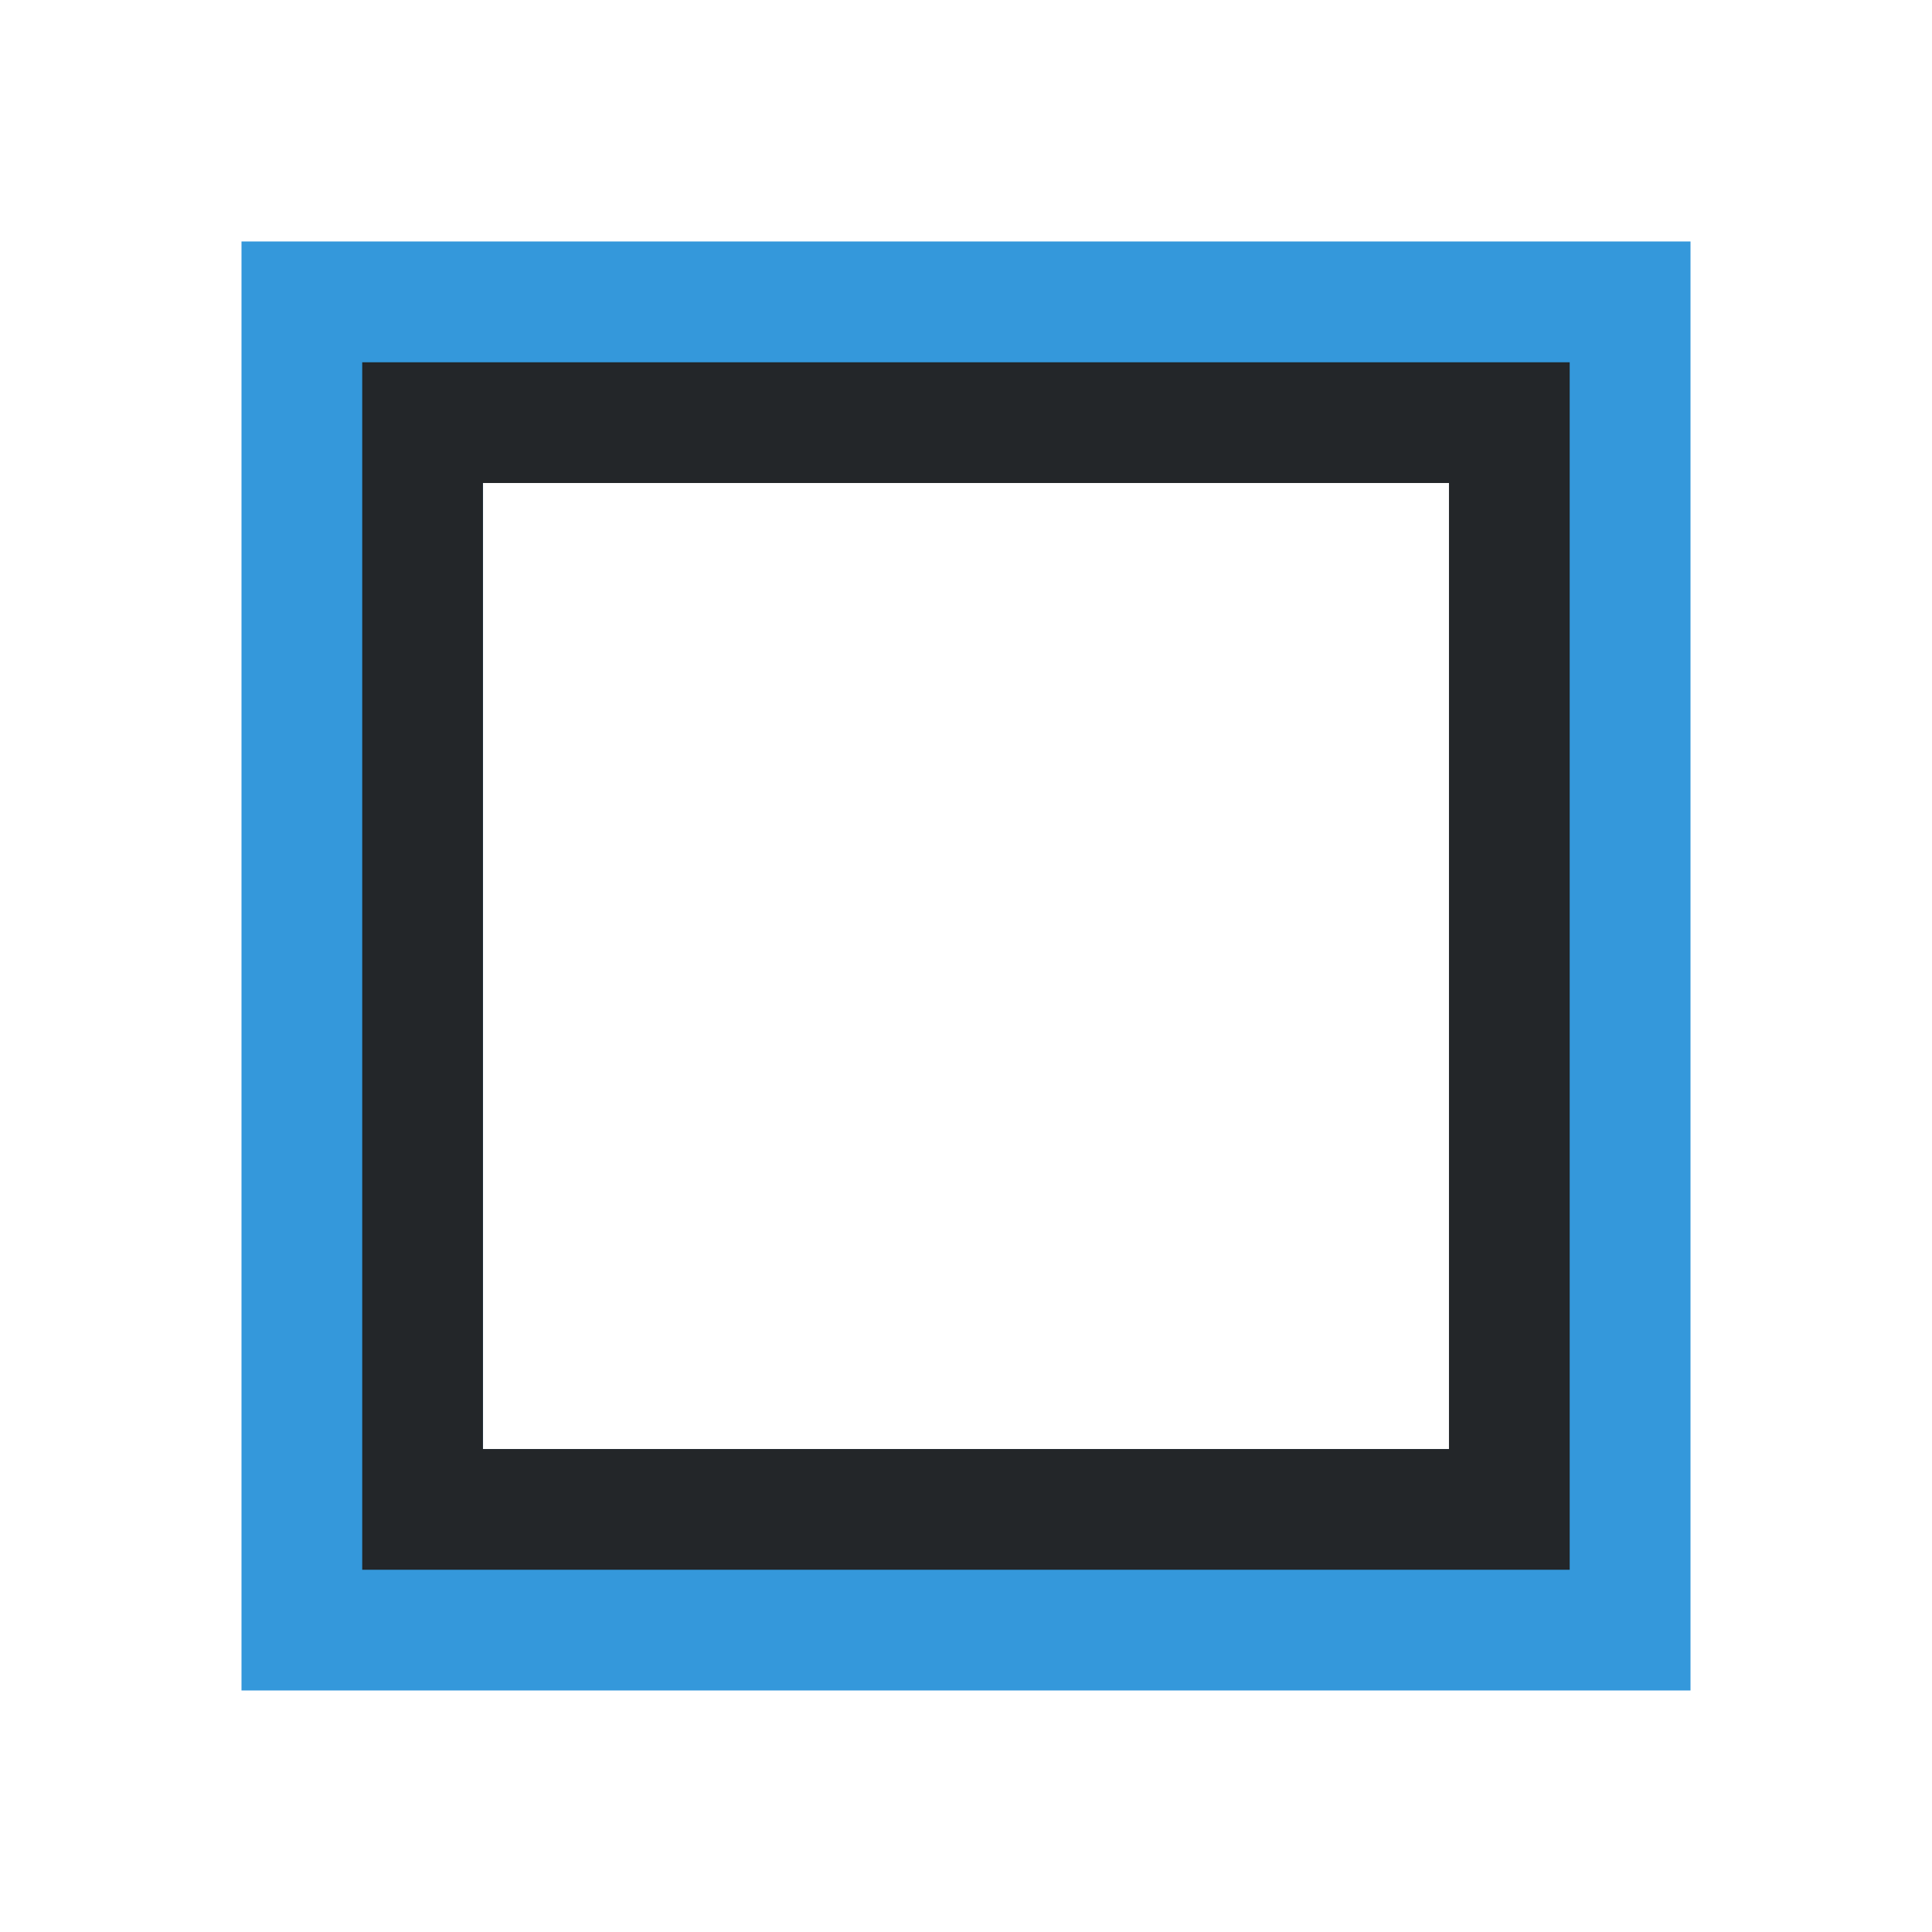
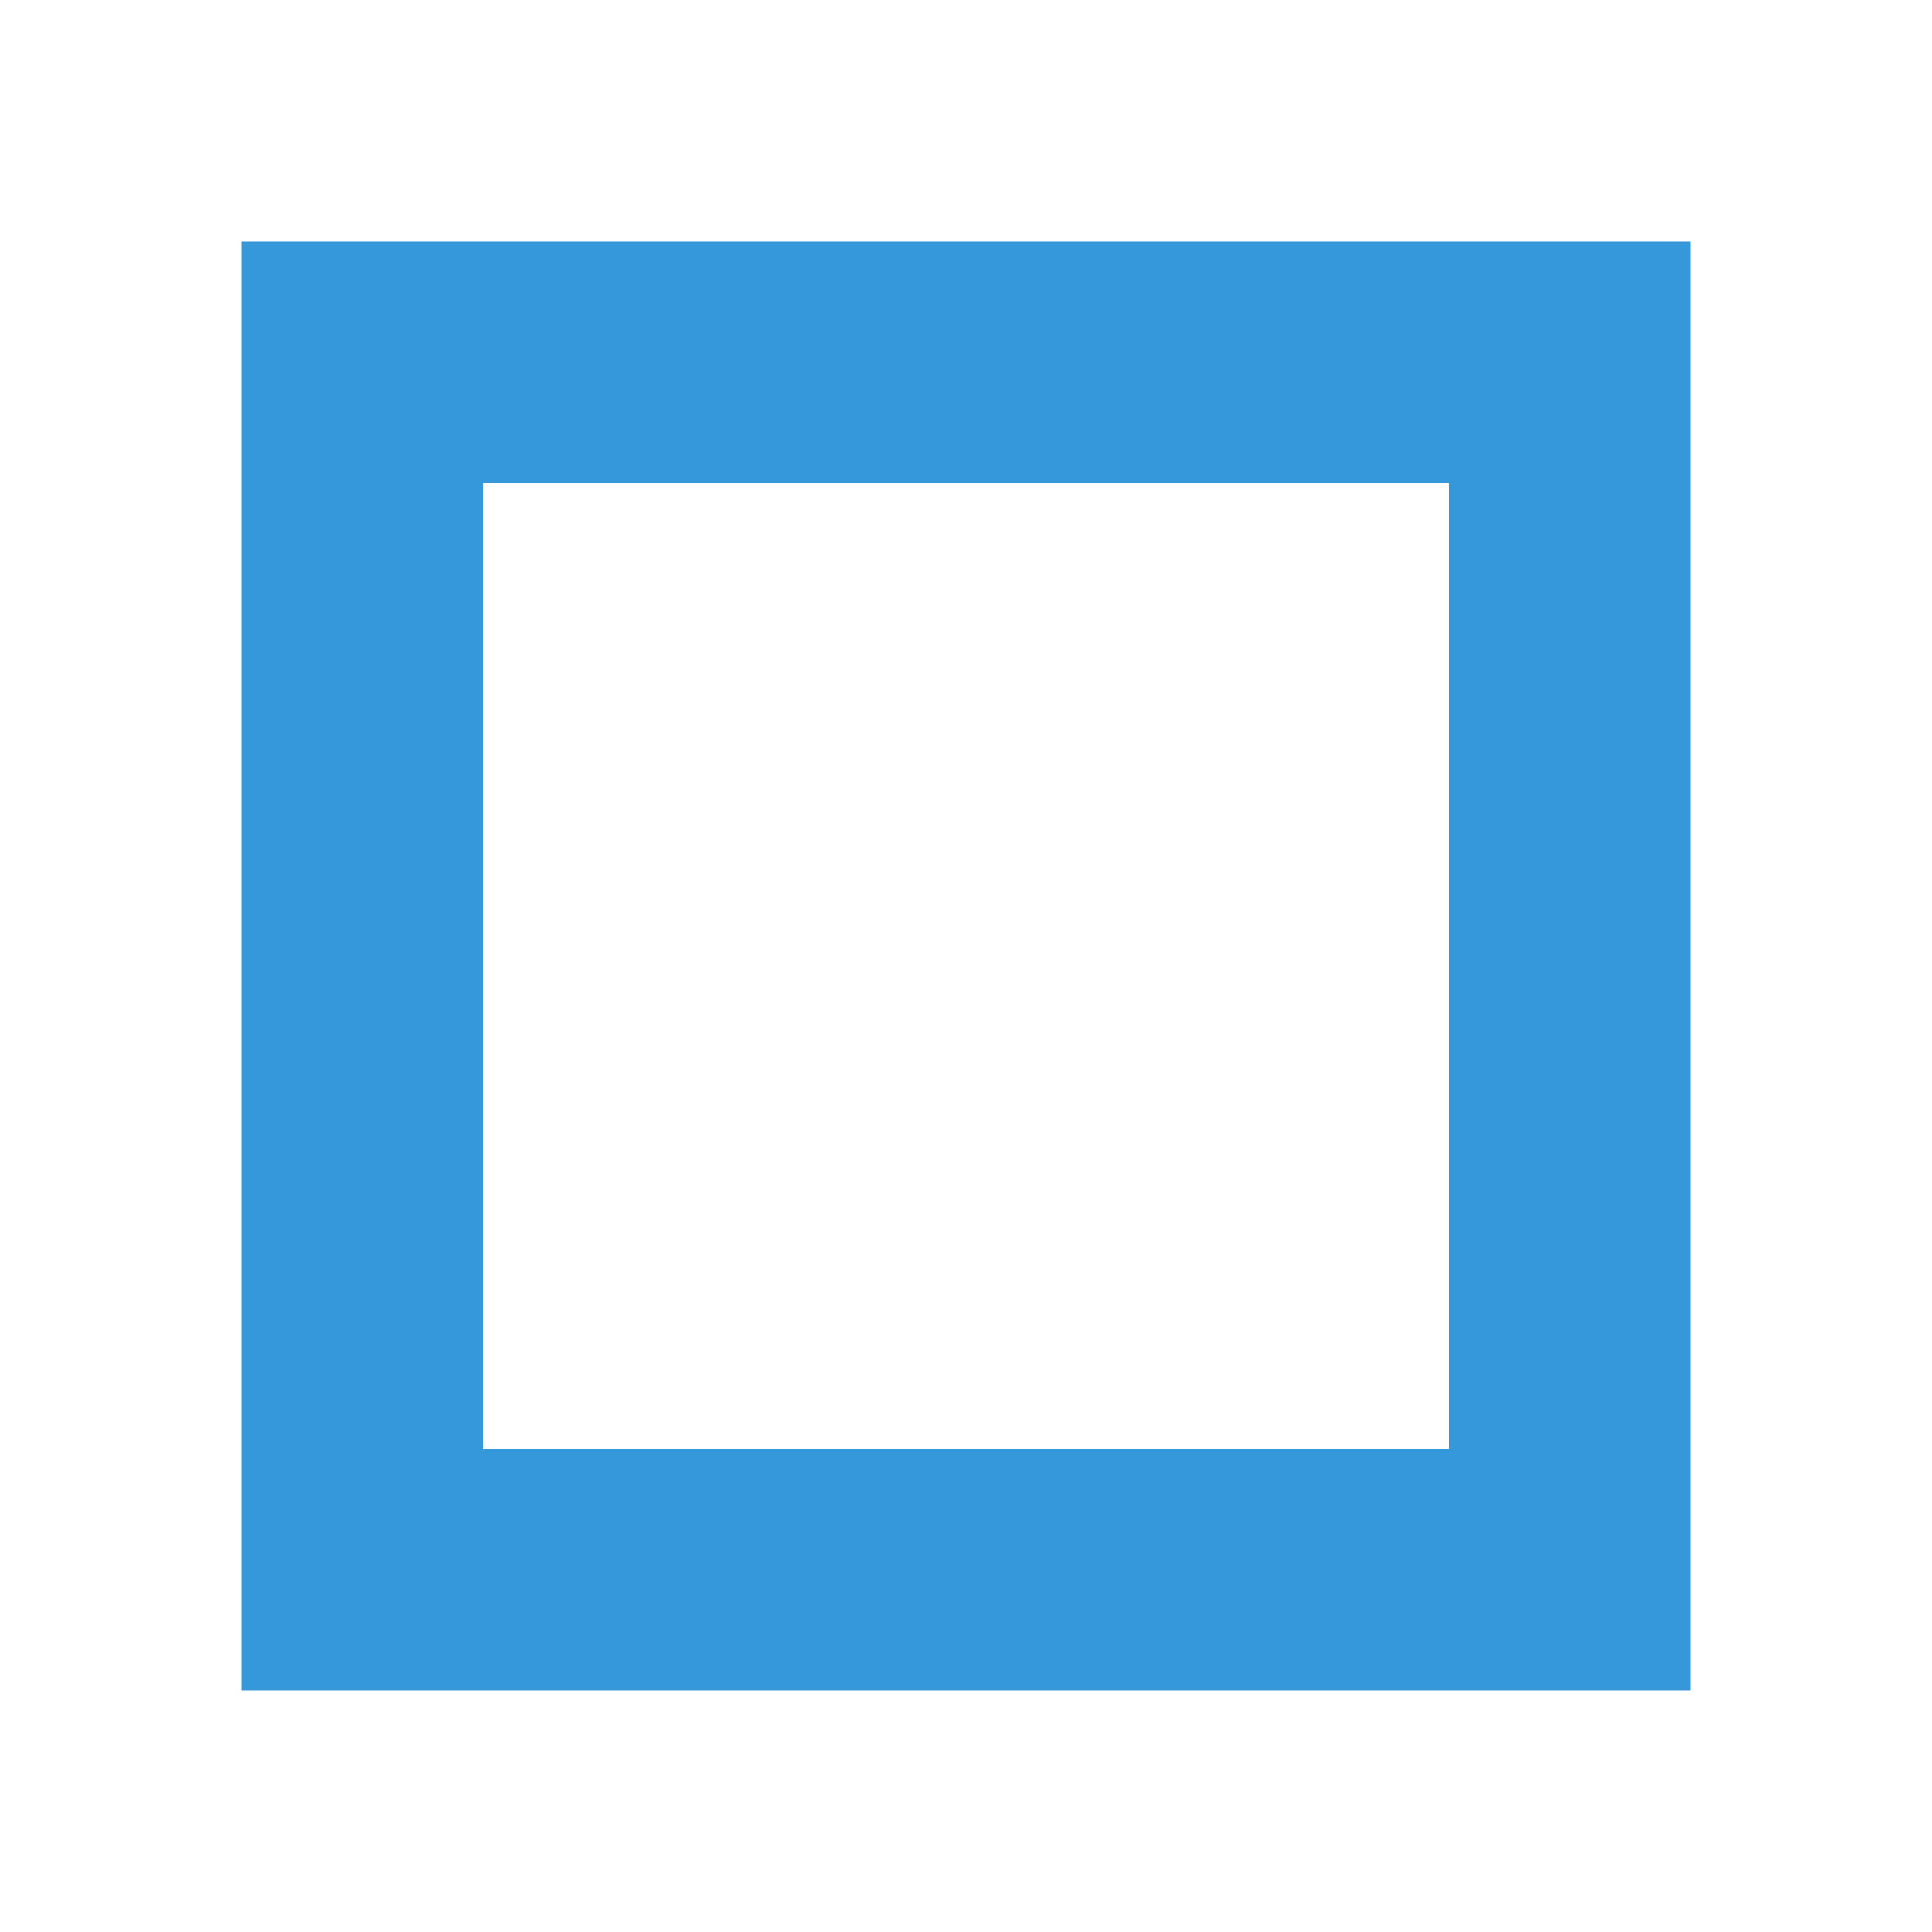
<svg xmlns="http://www.w3.org/2000/svg" viewBox="0 0 16 16">
  <defs id="defs3051" color="#3498db" fill="#3498db" style="">
    <style type="text/css" id="current-color-scheme">
      .ColorScheme-Text {
        color:#232629;
      }
      .ColorScheme-NeutralText {
        color:#f67400;
      }
      </style>
  </defs>
  <g transform="translate(-421.7143,-531.7907)" color="#3498db" fill="#3498db" style="">
    <g transform="matrix(0.75,0,0,0.7499981,421.4643,-241.229)">
-       <path d="m 3,1033.362 0,16 16,0 0,-16 z m 2.667,2.667 10.667,0 0,10.667 -10.667,-10e-5 z" style="fill:currentColor;fill-opacity:1;stroke:none" />
-       <path d="m 4.333,1034.696 5.9e-6,13.333 13.333,0 0,-13.333 z m 1.333,1.333 10.667,0 0,10.667 -10.667,0 z" style="fill:currentColor;fill-opacity:1;stroke:none" class="ColorScheme-Text" />
+       <path d="m 3,1033.362 0,16 16,0 0,-16 z m 2.667,2.667 10.667,0 0,10.667 -10.667,-10e-5 z" style="fill:#3498db;fill-opacity:1;stroke:none" />
+       <path d="m 4.333,1034.696 5.9e-6,13.333 13.333,0 0,-13.333 z m 1.333,1.333 10.667,0 0,10.667 -10.667,0 z" style="fill:#3498db;fill-opacity:1;stroke:none" class="ColorScheme-Text" />
    </g>
  </g>
</svg>
